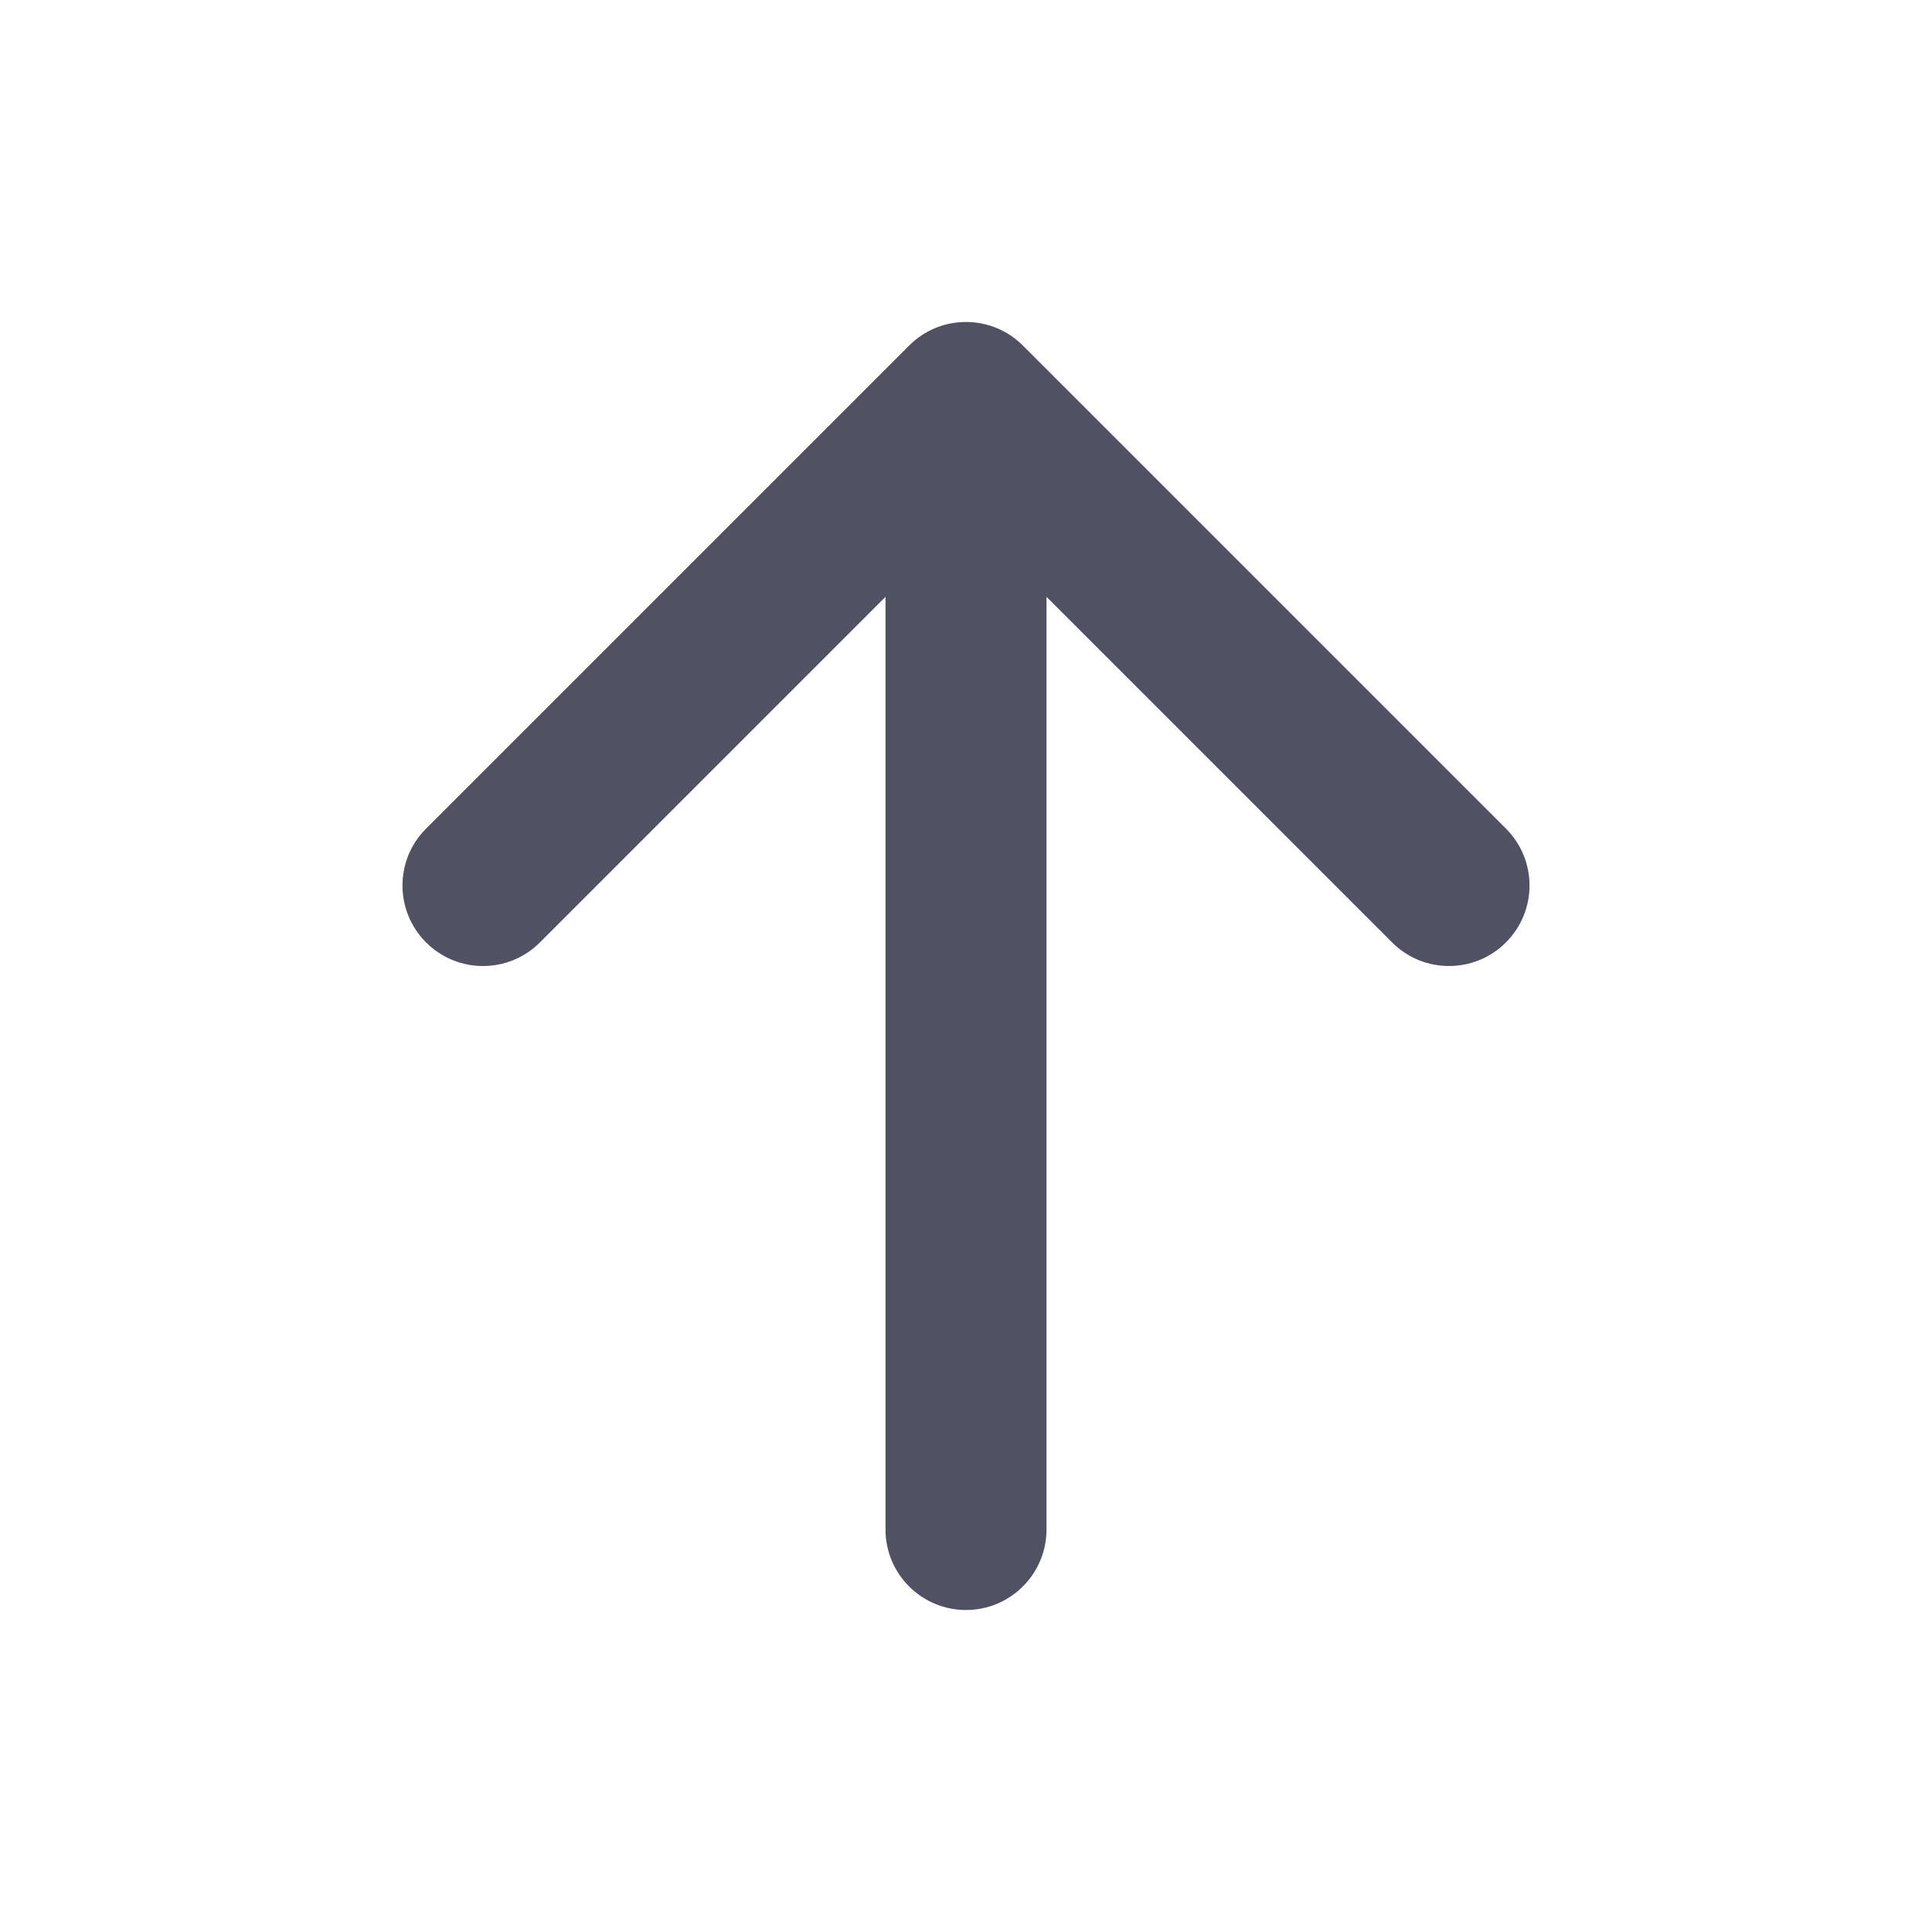
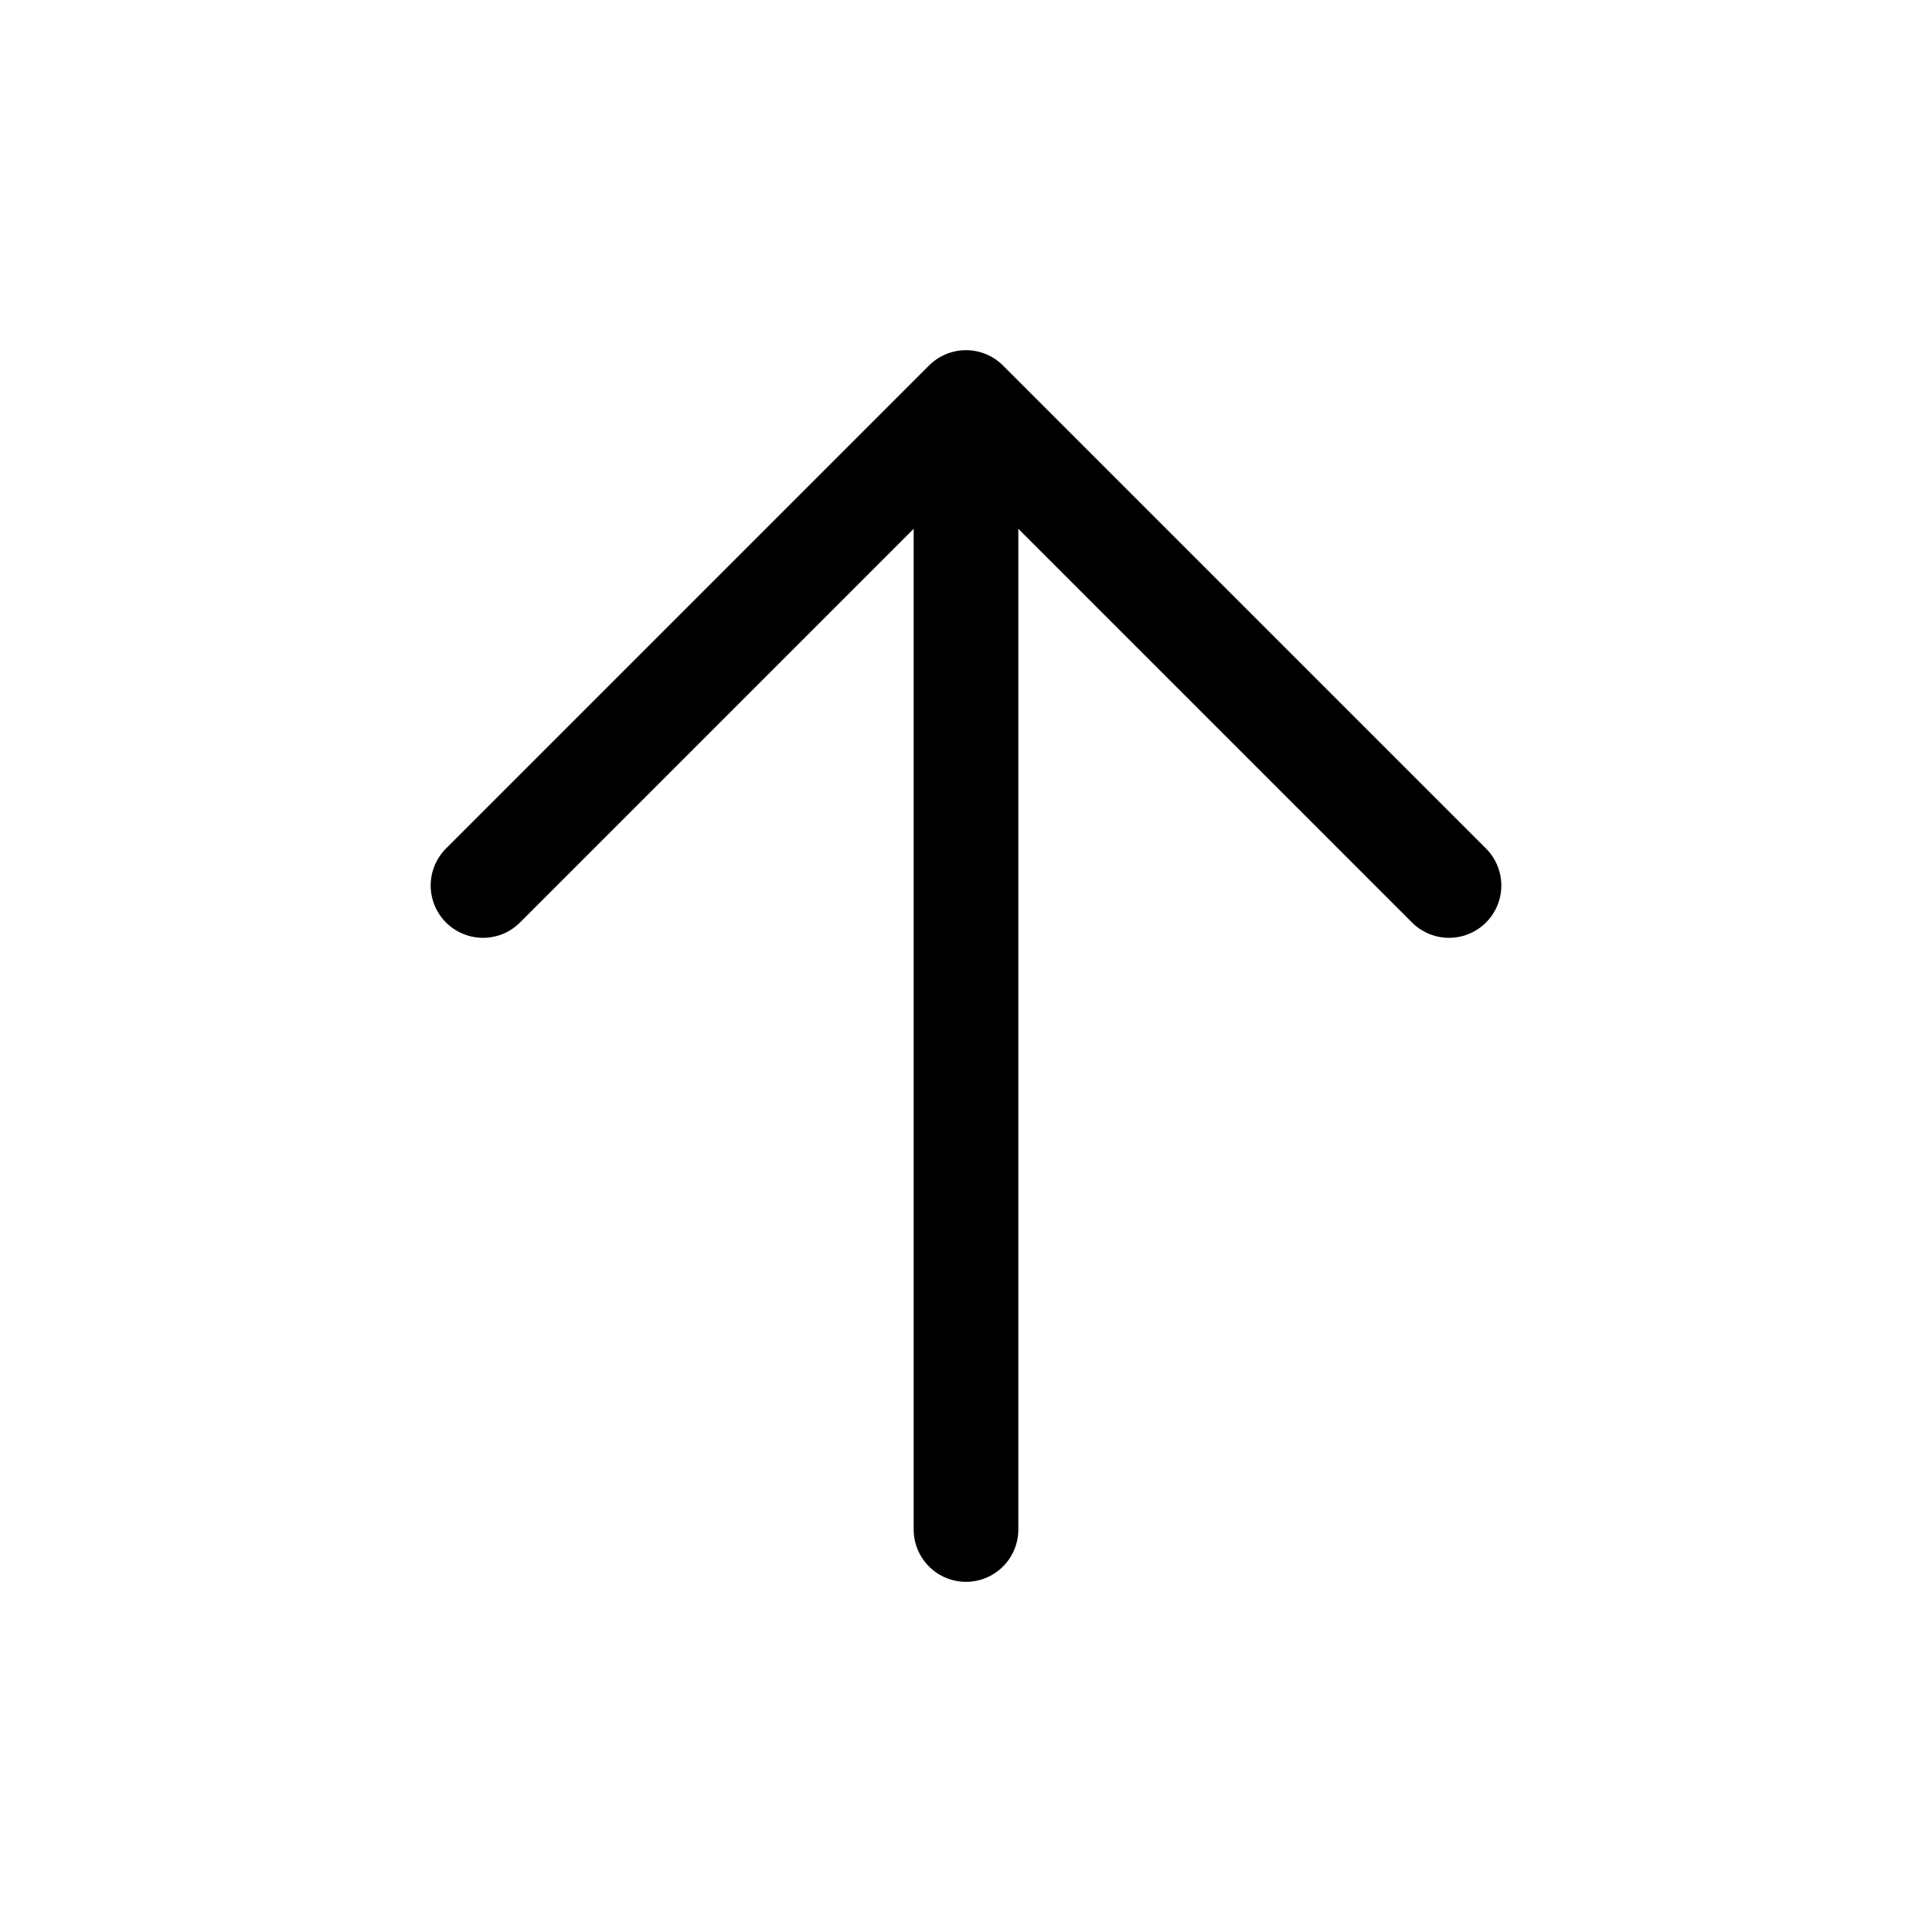
- <svg xmlns="http://www.w3.org/2000/svg" viewBox="0 0 24 24" width="24" height="24">
-   <g transform="matrix(0 1 -1 0 24 -0)">
-     <path d="M11.707 5.293C11.317 4.902 10.683 4.902 10.293 5.293L4.293 11.293C3.902 11.683 3.902 12.317 4.293 12.707L10.293 18.707C10.683 19.098 11.317 19.098 11.707 18.707C12.098 18.317 12.098 17.683 11.707 17.293L7.414 13H19C19.552 13 20 12.552 20 12C20 11.448 19.552 11 19 11H7.414L11.707 6.707C12.098 6.317 12.098 5.683 11.707 5.293Z" fill="#515164" />
-   </g>
+ <svg xmlns="http://www.w3.org/2000/svg" width="24" height="24" viewBox="0 0 24 24" fill="none">
+   <path d="M6 11L12 5L18 11" stroke="black" stroke-width="1.3" stroke-linecap="round" stroke-linejoin="round" />
+   <path d="M12 19L12 5.5" stroke="black" stroke-width="1.3" stroke-linecap="round" stroke-linejoin="round" />
</svg>
